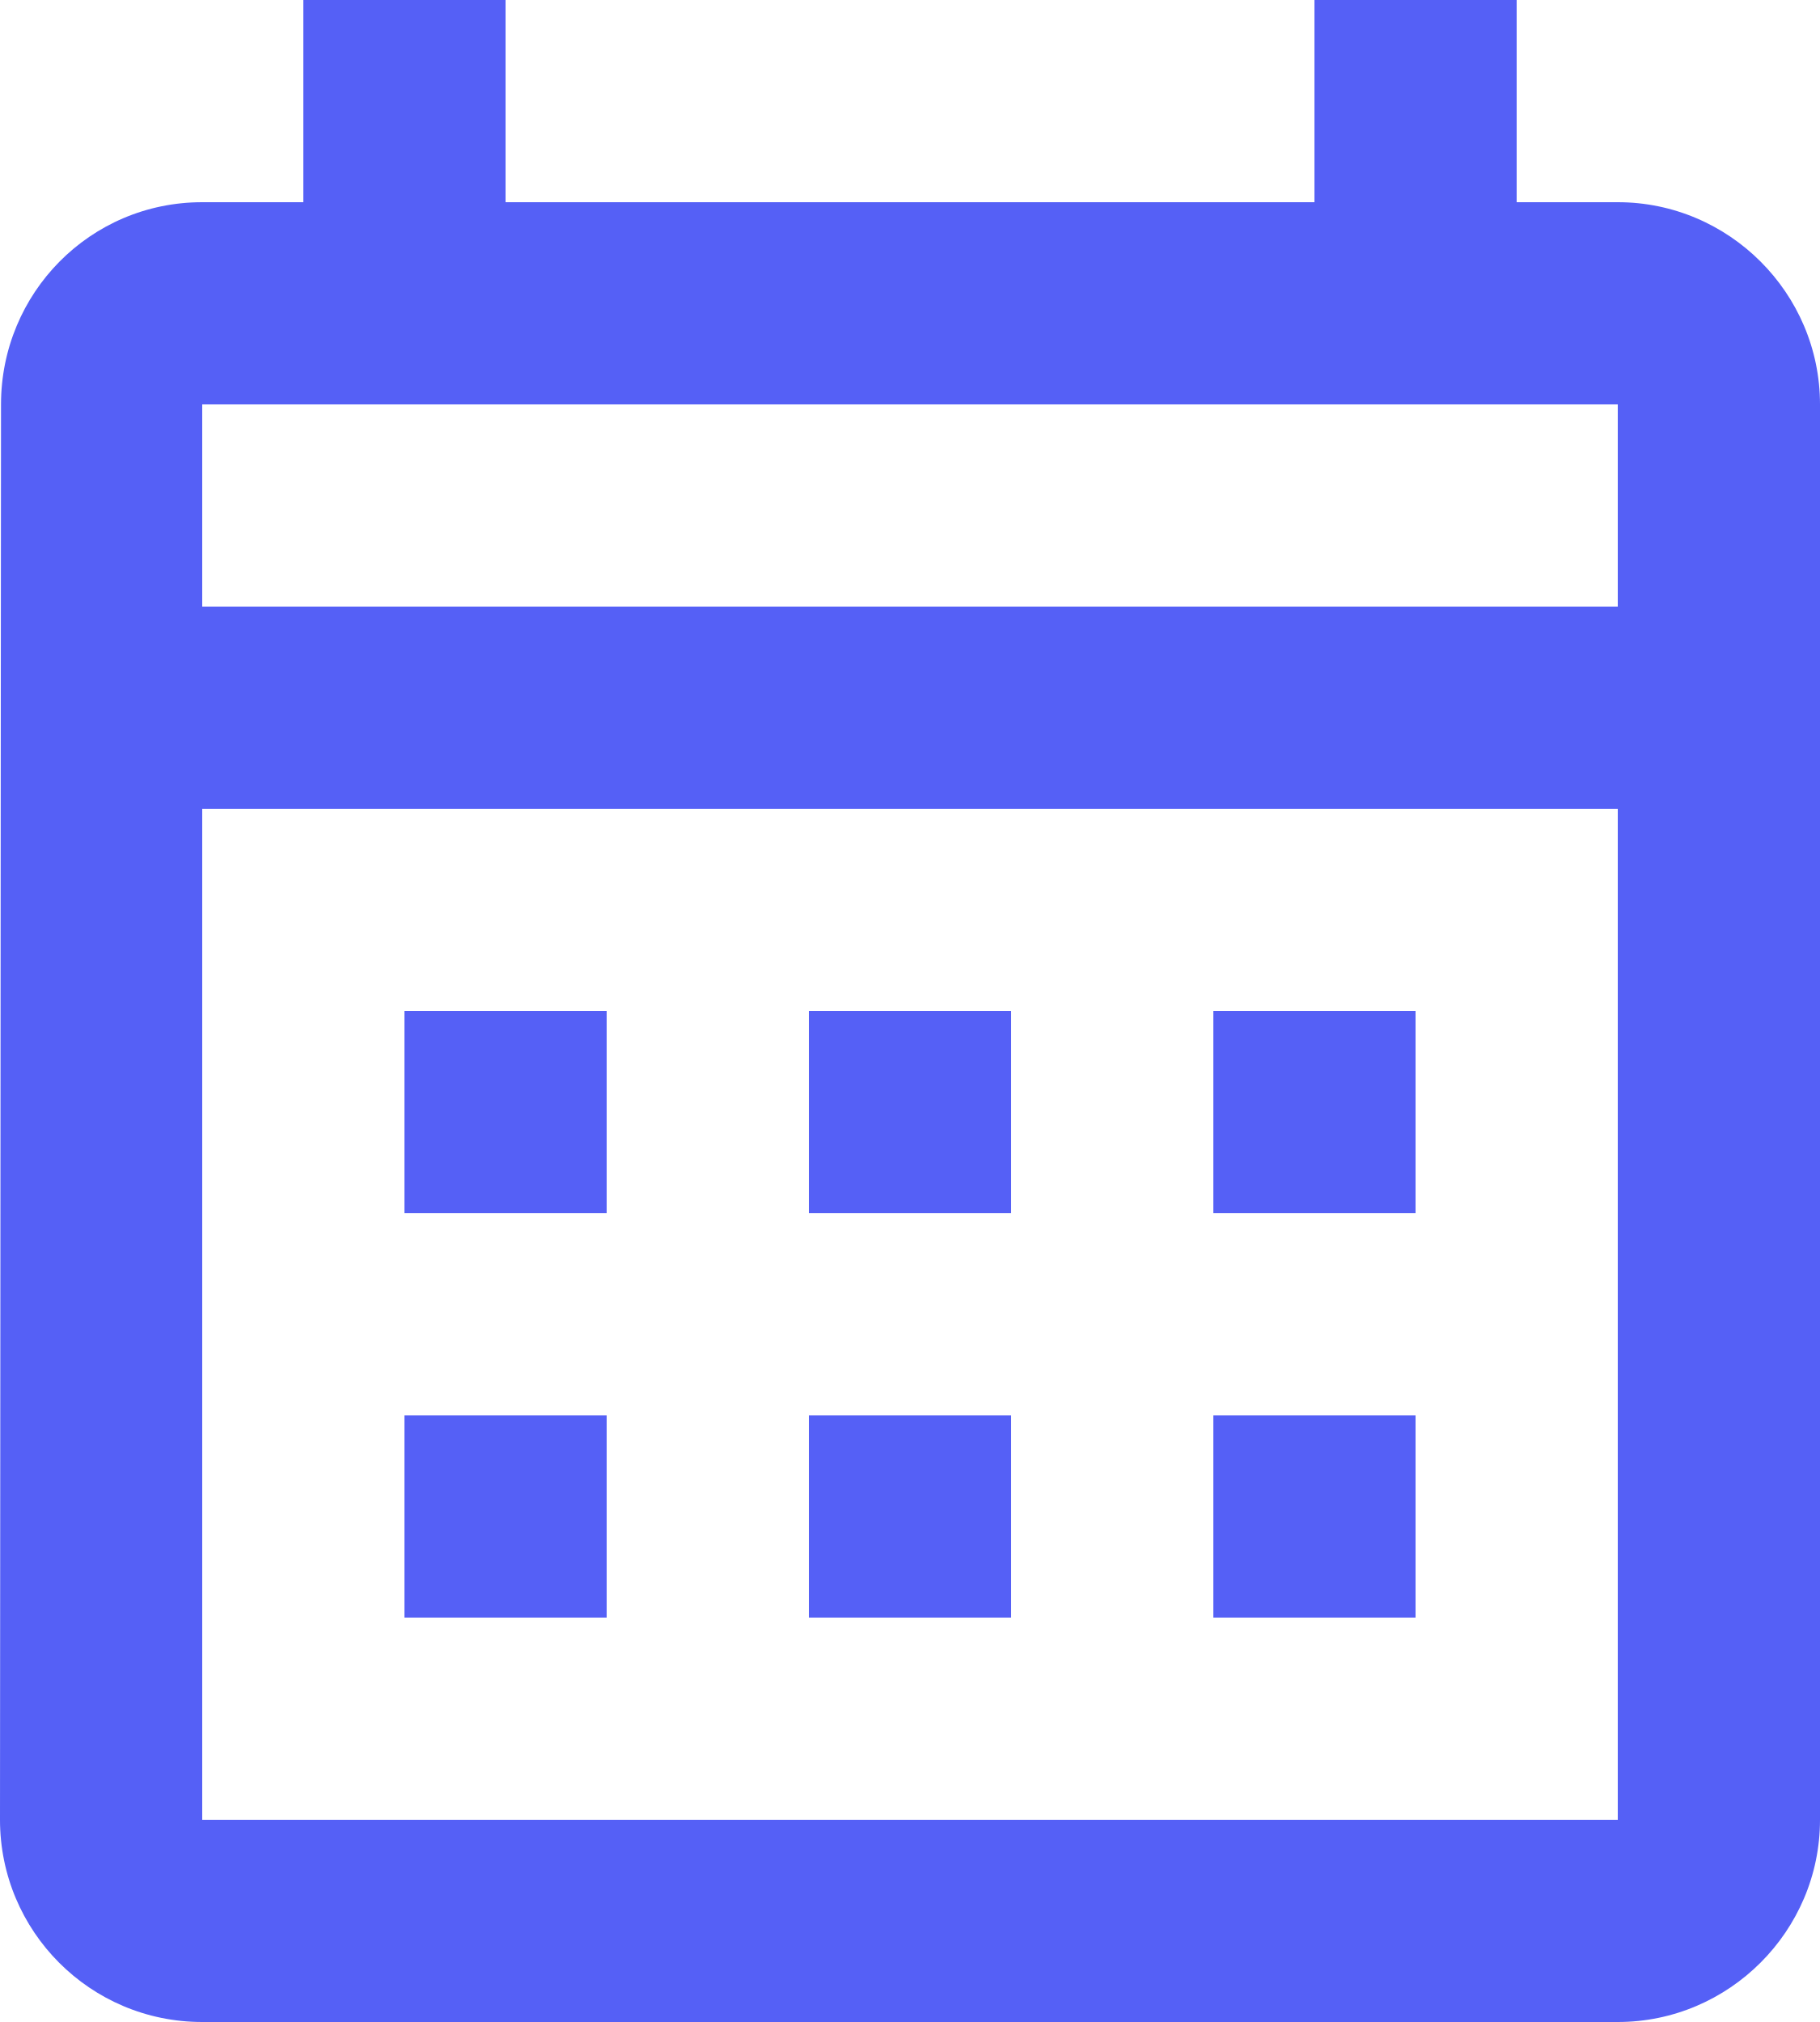
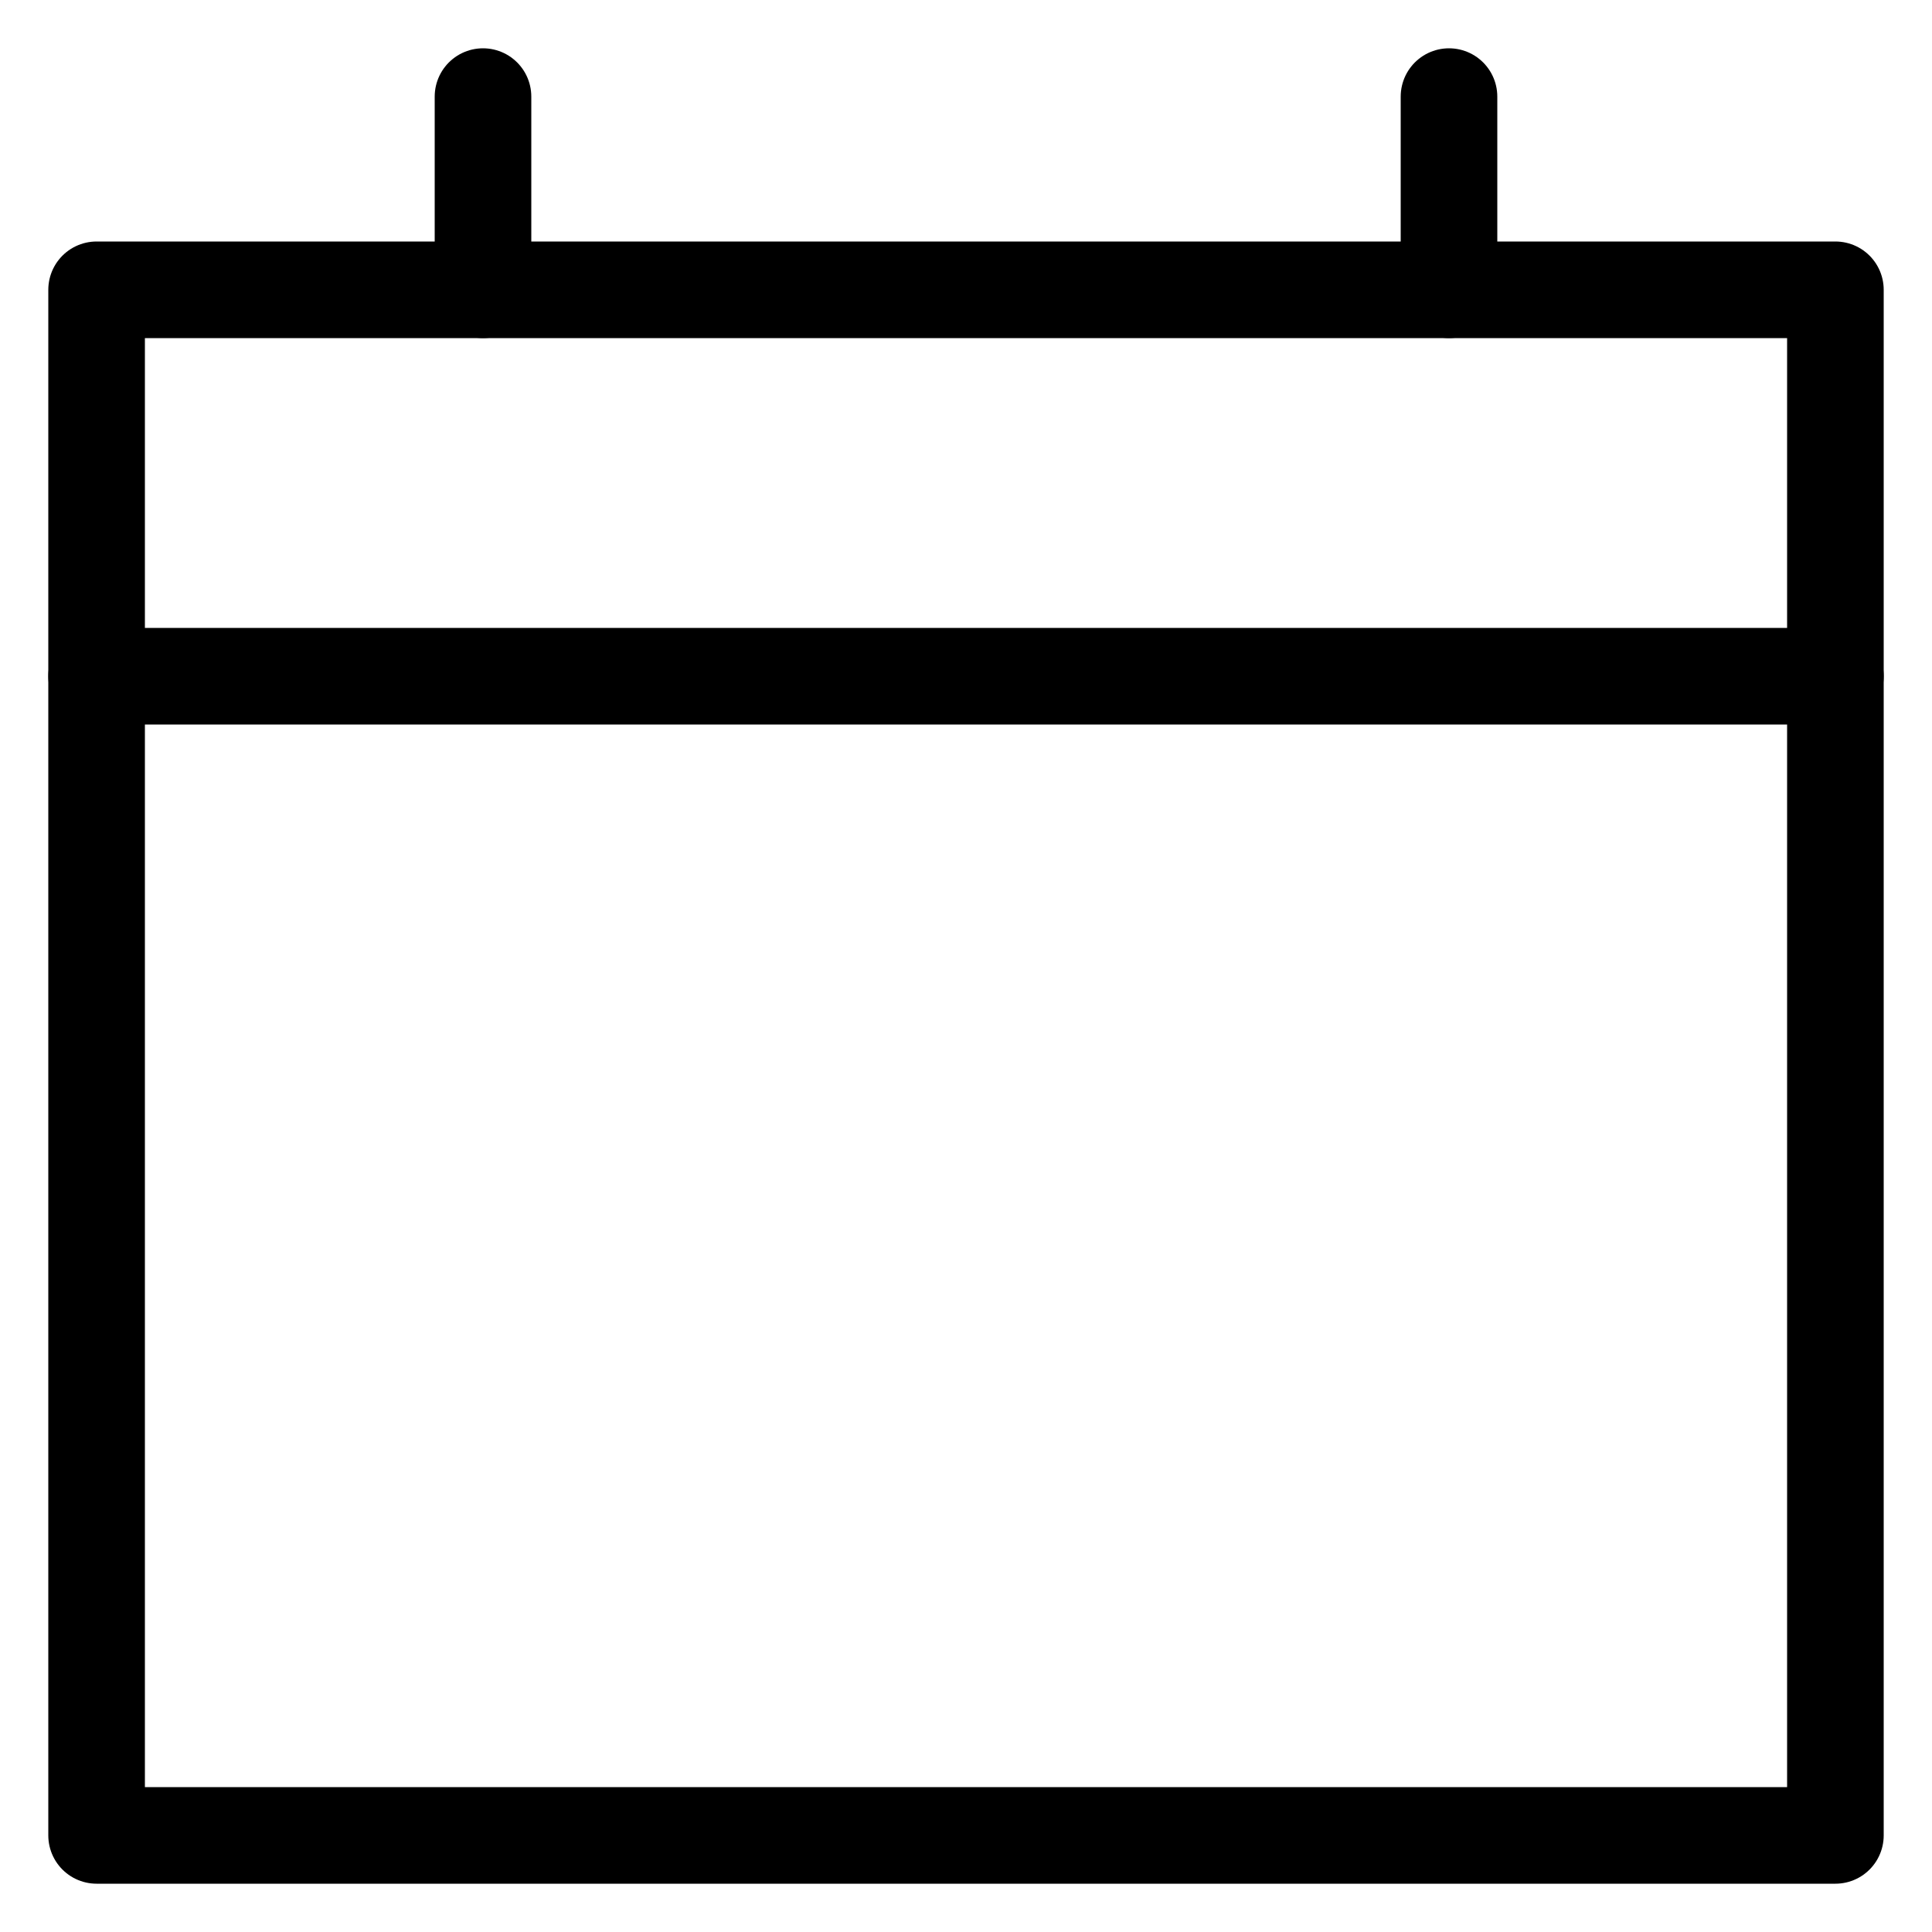
- <svg xmlns="http://www.w3.org/2000/svg" width="18" height="20" viewBox="0 0 18 20" fill="none">
-   <path d="M16 2H15V0H13V2H5V0H3V2H2C0.89 2 0.01 2.9 0.01 4L0 18C0 19.1 0.89 20 2 20H16C17.1 20 18 19.1 18 18V4C18 2.9 17.1 2 16 2ZM16 18H2V8H16V18ZM16 6H2V4H16V6ZM6 12H4V10H6V12ZM10 12H8V10H10V12ZM14 12H12V10H14V12ZM6 16H4V14H6V16ZM10 16H8V14H10V16ZM14 16H12V14H14V16Z" fill="#5560F6" />
+ <svg xmlns="http://www.w3.org/2000/svg" width="20" height="20" viewBox="0 0 20 20" fill="none">
+   <path d="M1 3H19V19H1V3Z" stroke="black" stroke-linejoin="round" />
+   <path d="M19 7H1" stroke="black" stroke-linecap="round" />
+   <path d="M5 3V1" stroke="black" stroke-linecap="round" />
+   <path d="M15 3V1" stroke="black" stroke-linecap="round" />
</svg>
